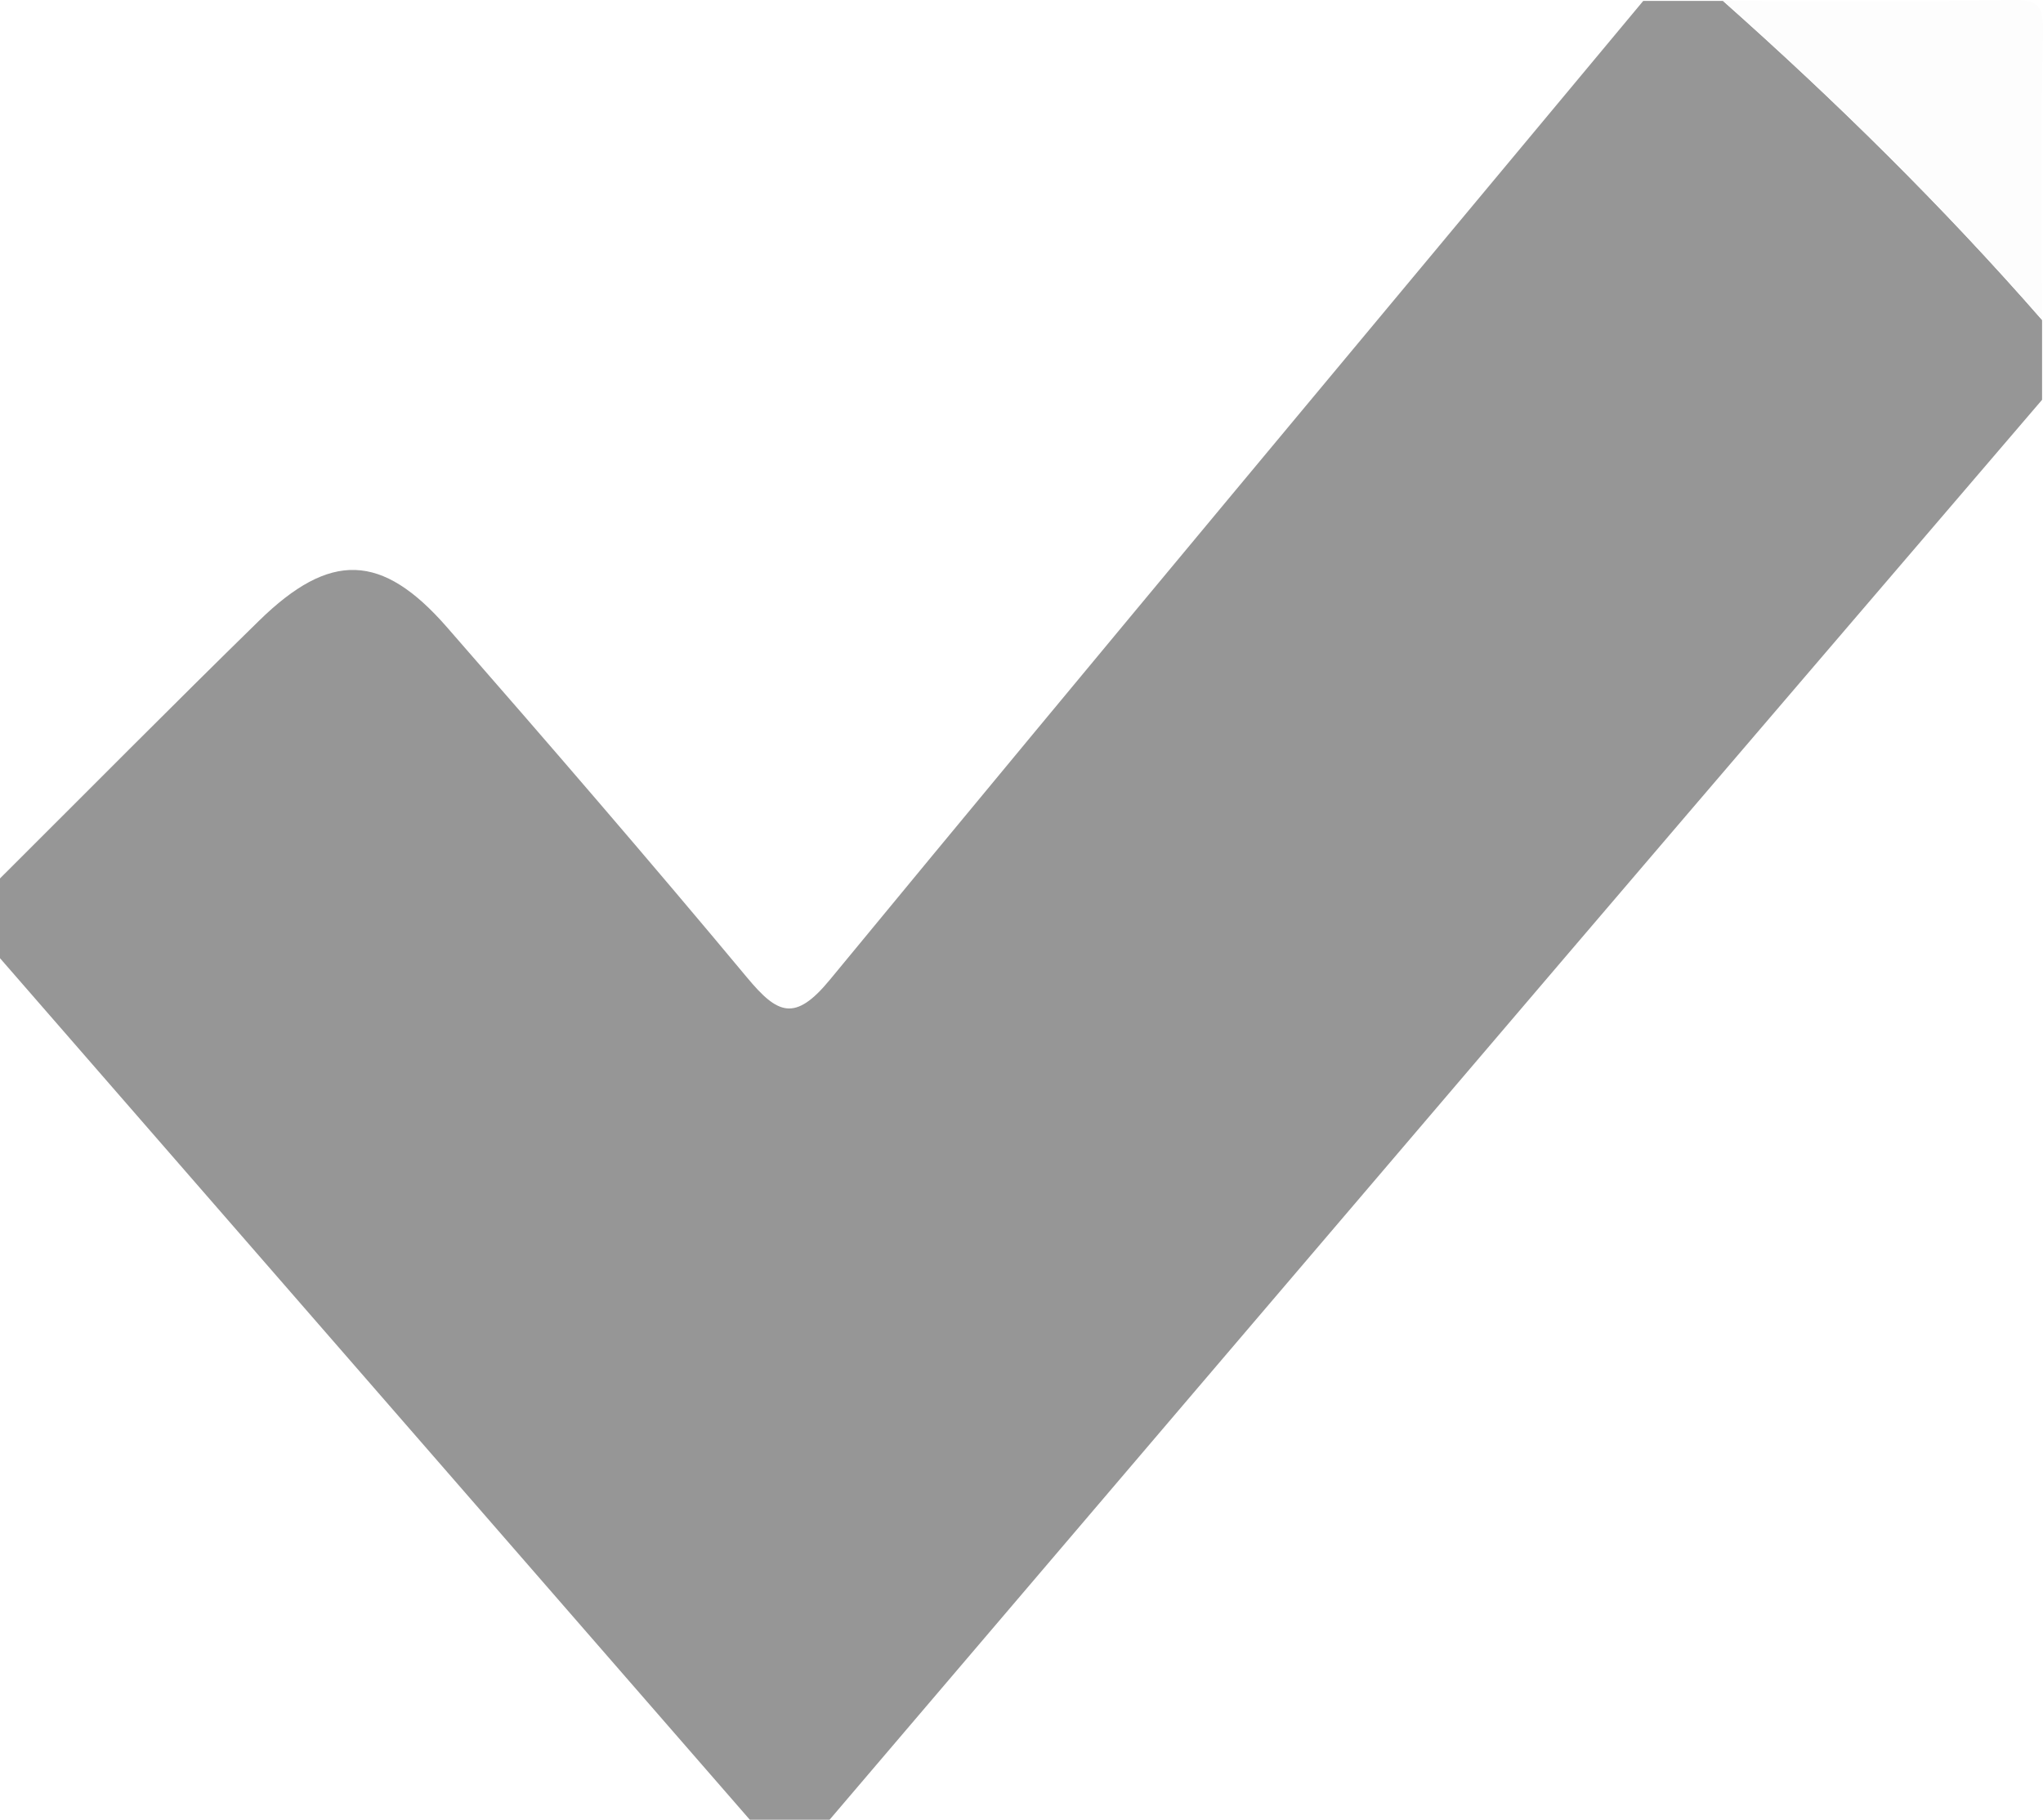
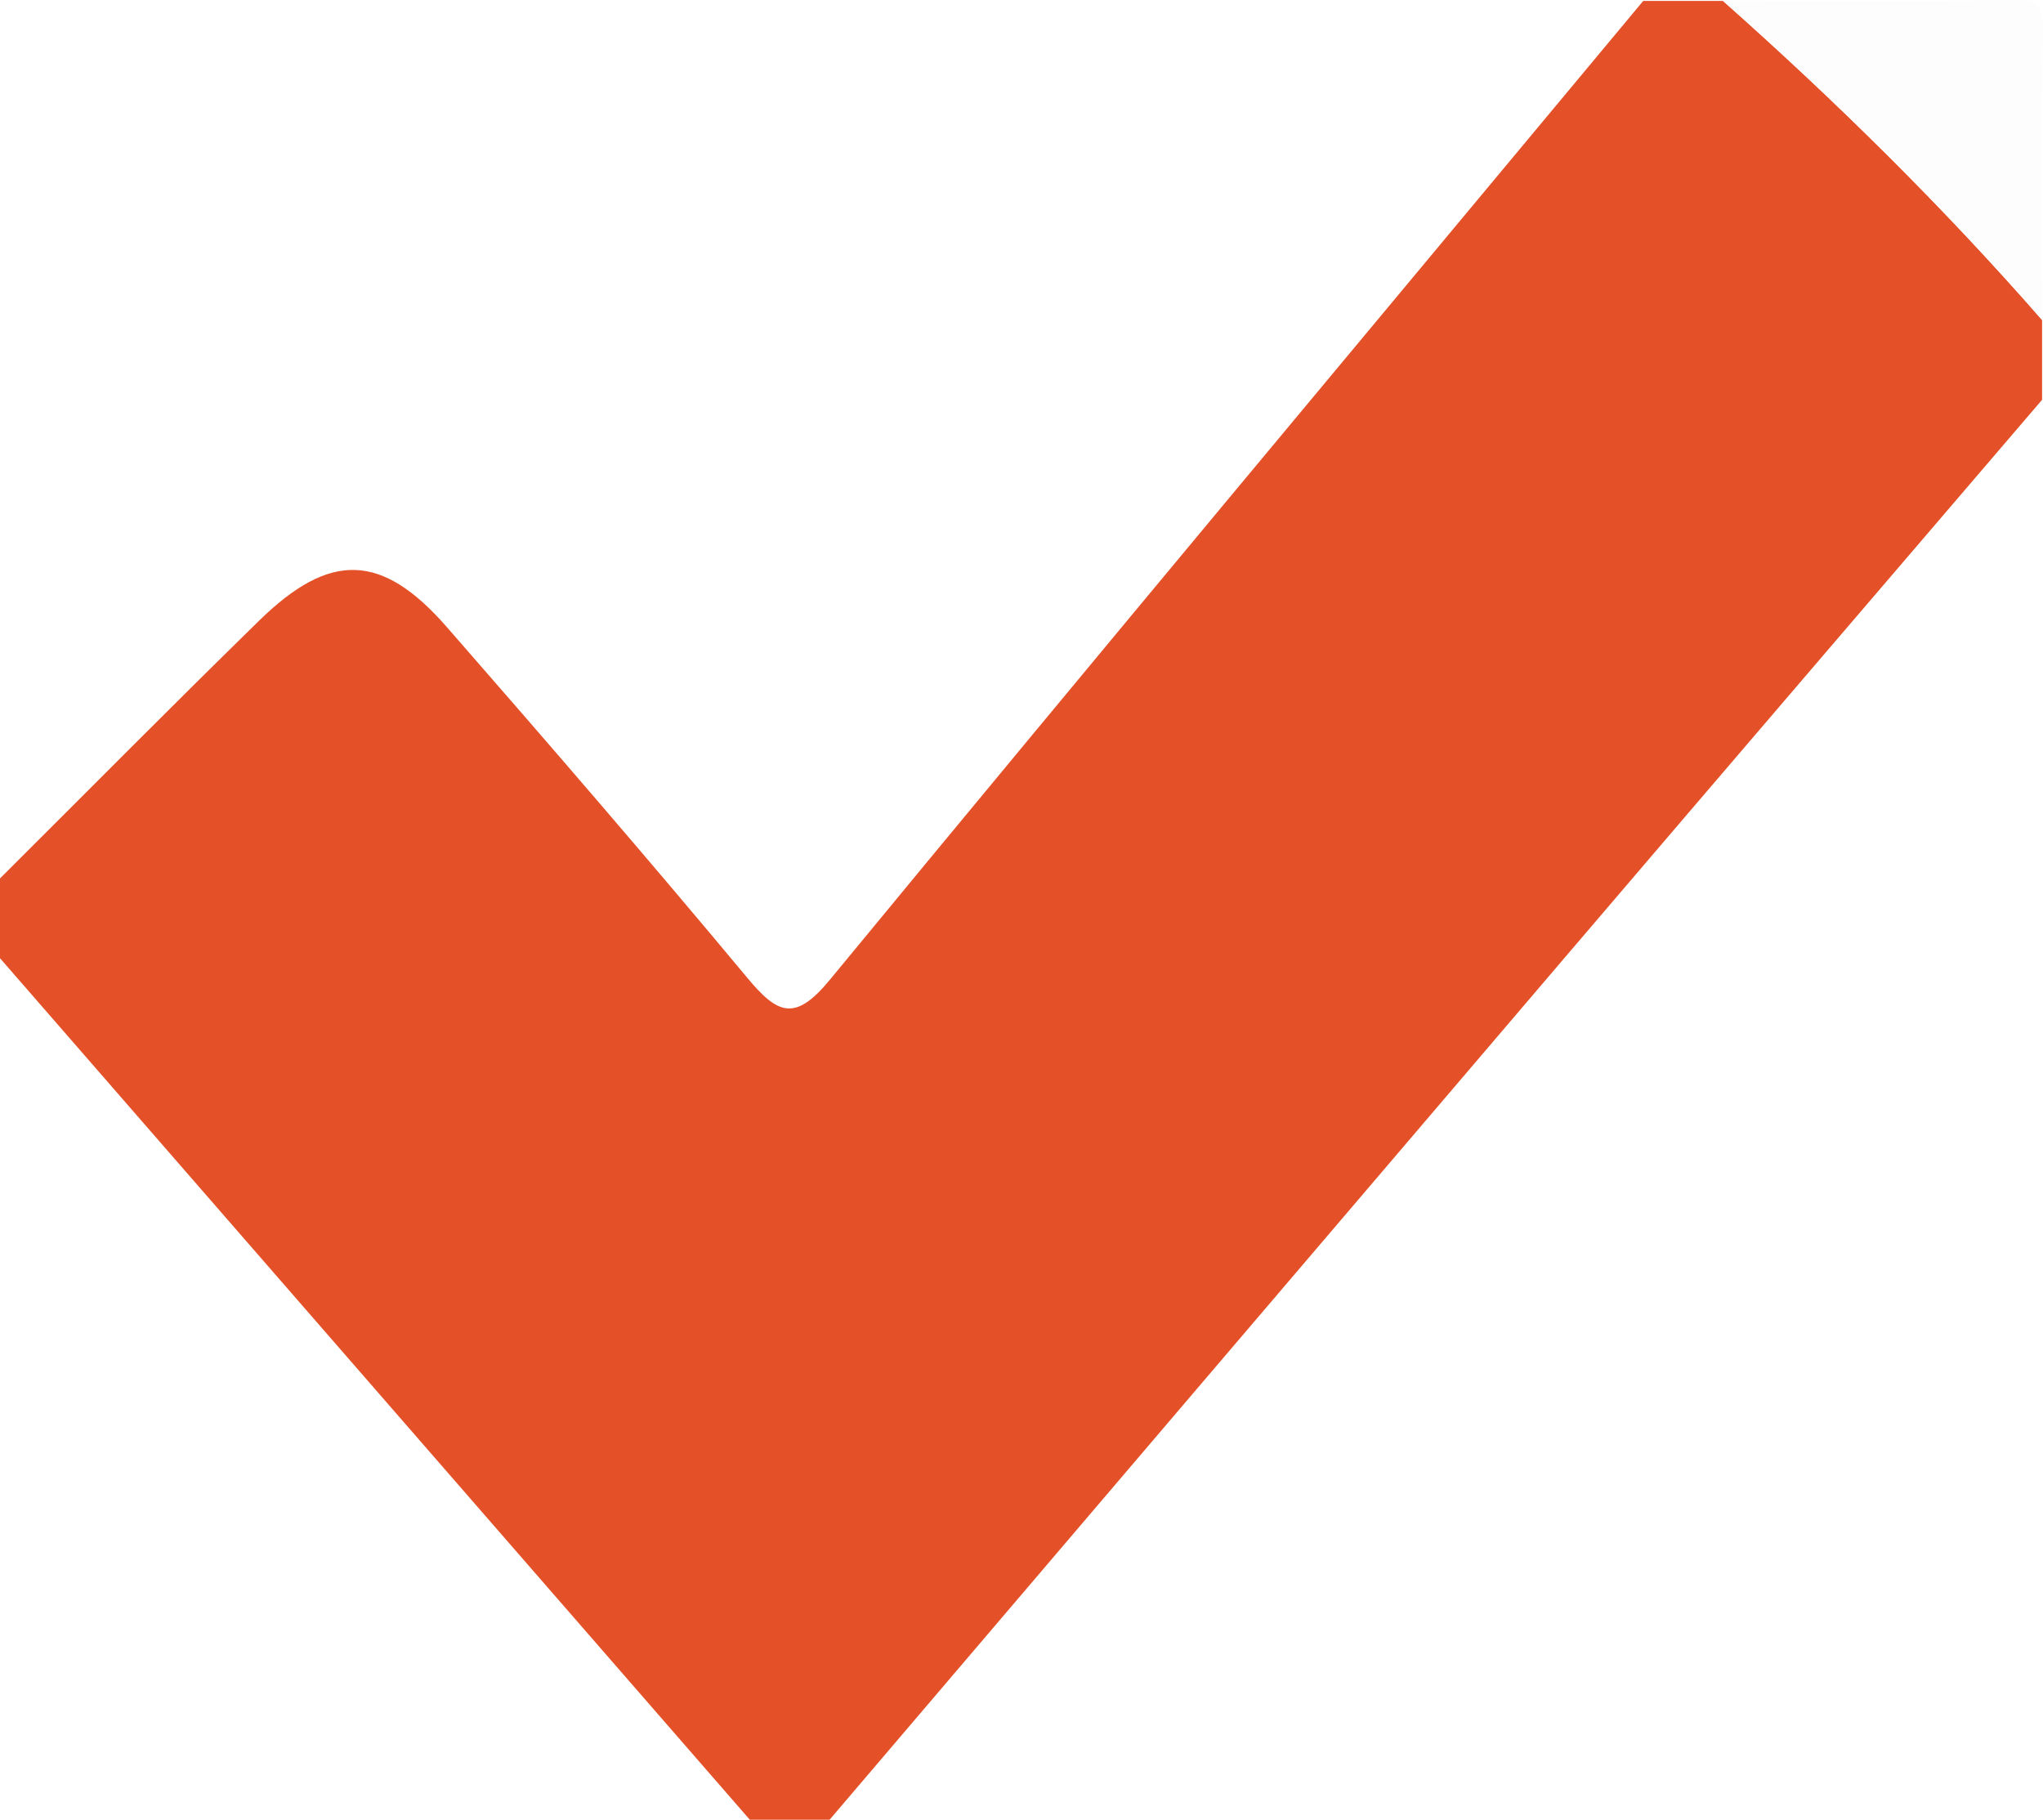
<svg xmlns="http://www.w3.org/2000/svg" version="1.1" id="Layer_1" x="0px" y="0px" width="128.042px" height="114.043px" viewBox="0 0 128.042 114.043" enable-background="new 0 0 128.042 114.043" xml:space="preserve">
  <g>
-     <path fill-rule="evenodd" clip-rule="evenodd" fill="#969696" d="M51.993,114.043c-1.666,0-3.333,0-4.999,0   C31.33,96.046,15.665,78.048,0,60.05c0-1.666,0-3.333,0-4.999c5.408-5.388,10.779-10.815,16.238-16.152   c4.448-4.35,7.695-4.26,11.768,0.401c6.347,7.264,12.654,14.565,18.827,21.977c1.9,2.282,2.987,2.783,5.171,0.133   c16.909-20.522,33.97-40.917,50.983-61.352c1.666,0,3.333,0,4.999,0c7.063,6.269,13.781,12.883,19.998,19.998   c0,1.666,0,3.333,0,4.999c-9.925,11.595-19.861,23.18-29.771,34.789C82.797,77.9,67.399,95.976,51.993,114.043z" />
+     <path fill-rule="evenodd" clip-rule="evenodd" fill="#e45028" d="M51.993,114.043c-1.666,0-3.333,0-4.999,0   C31.33,96.046,15.665,78.048,0,60.05c0-1.666,0-3.333,0-4.999c5.408-5.388,10.779-10.815,16.238-16.152   c4.448-4.35,7.695-4.26,11.768,0.401c6.347,7.264,12.654,14.565,18.827,21.977c1.9,2.282,2.987,2.783,5.171,0.133   c16.909-20.522,33.97-40.917,50.983-61.352c1.666,0,3.333,0,4.999,0c7.063,6.269,13.781,12.883,19.998,19.998   c0,1.666,0,3.333,0,4.999c-9.925,11.595-19.861,23.18-29.771,34.789C82.797,77.9,67.399,95.976,51.993,114.043z" />
    <path fill-rule="evenodd" clip-rule="evenodd" fill="#FDFDFD" d="M127.984,20.055c-6.217-7.115-12.936-13.729-19.998-19.998   c5.999,0,12,0.088,17.996-0.055c1.74-0.042,2.098,0.315,2.057,2.056C127.896,8.055,127.984,14.056,127.984,20.055z" />
  </g>
</svg>
